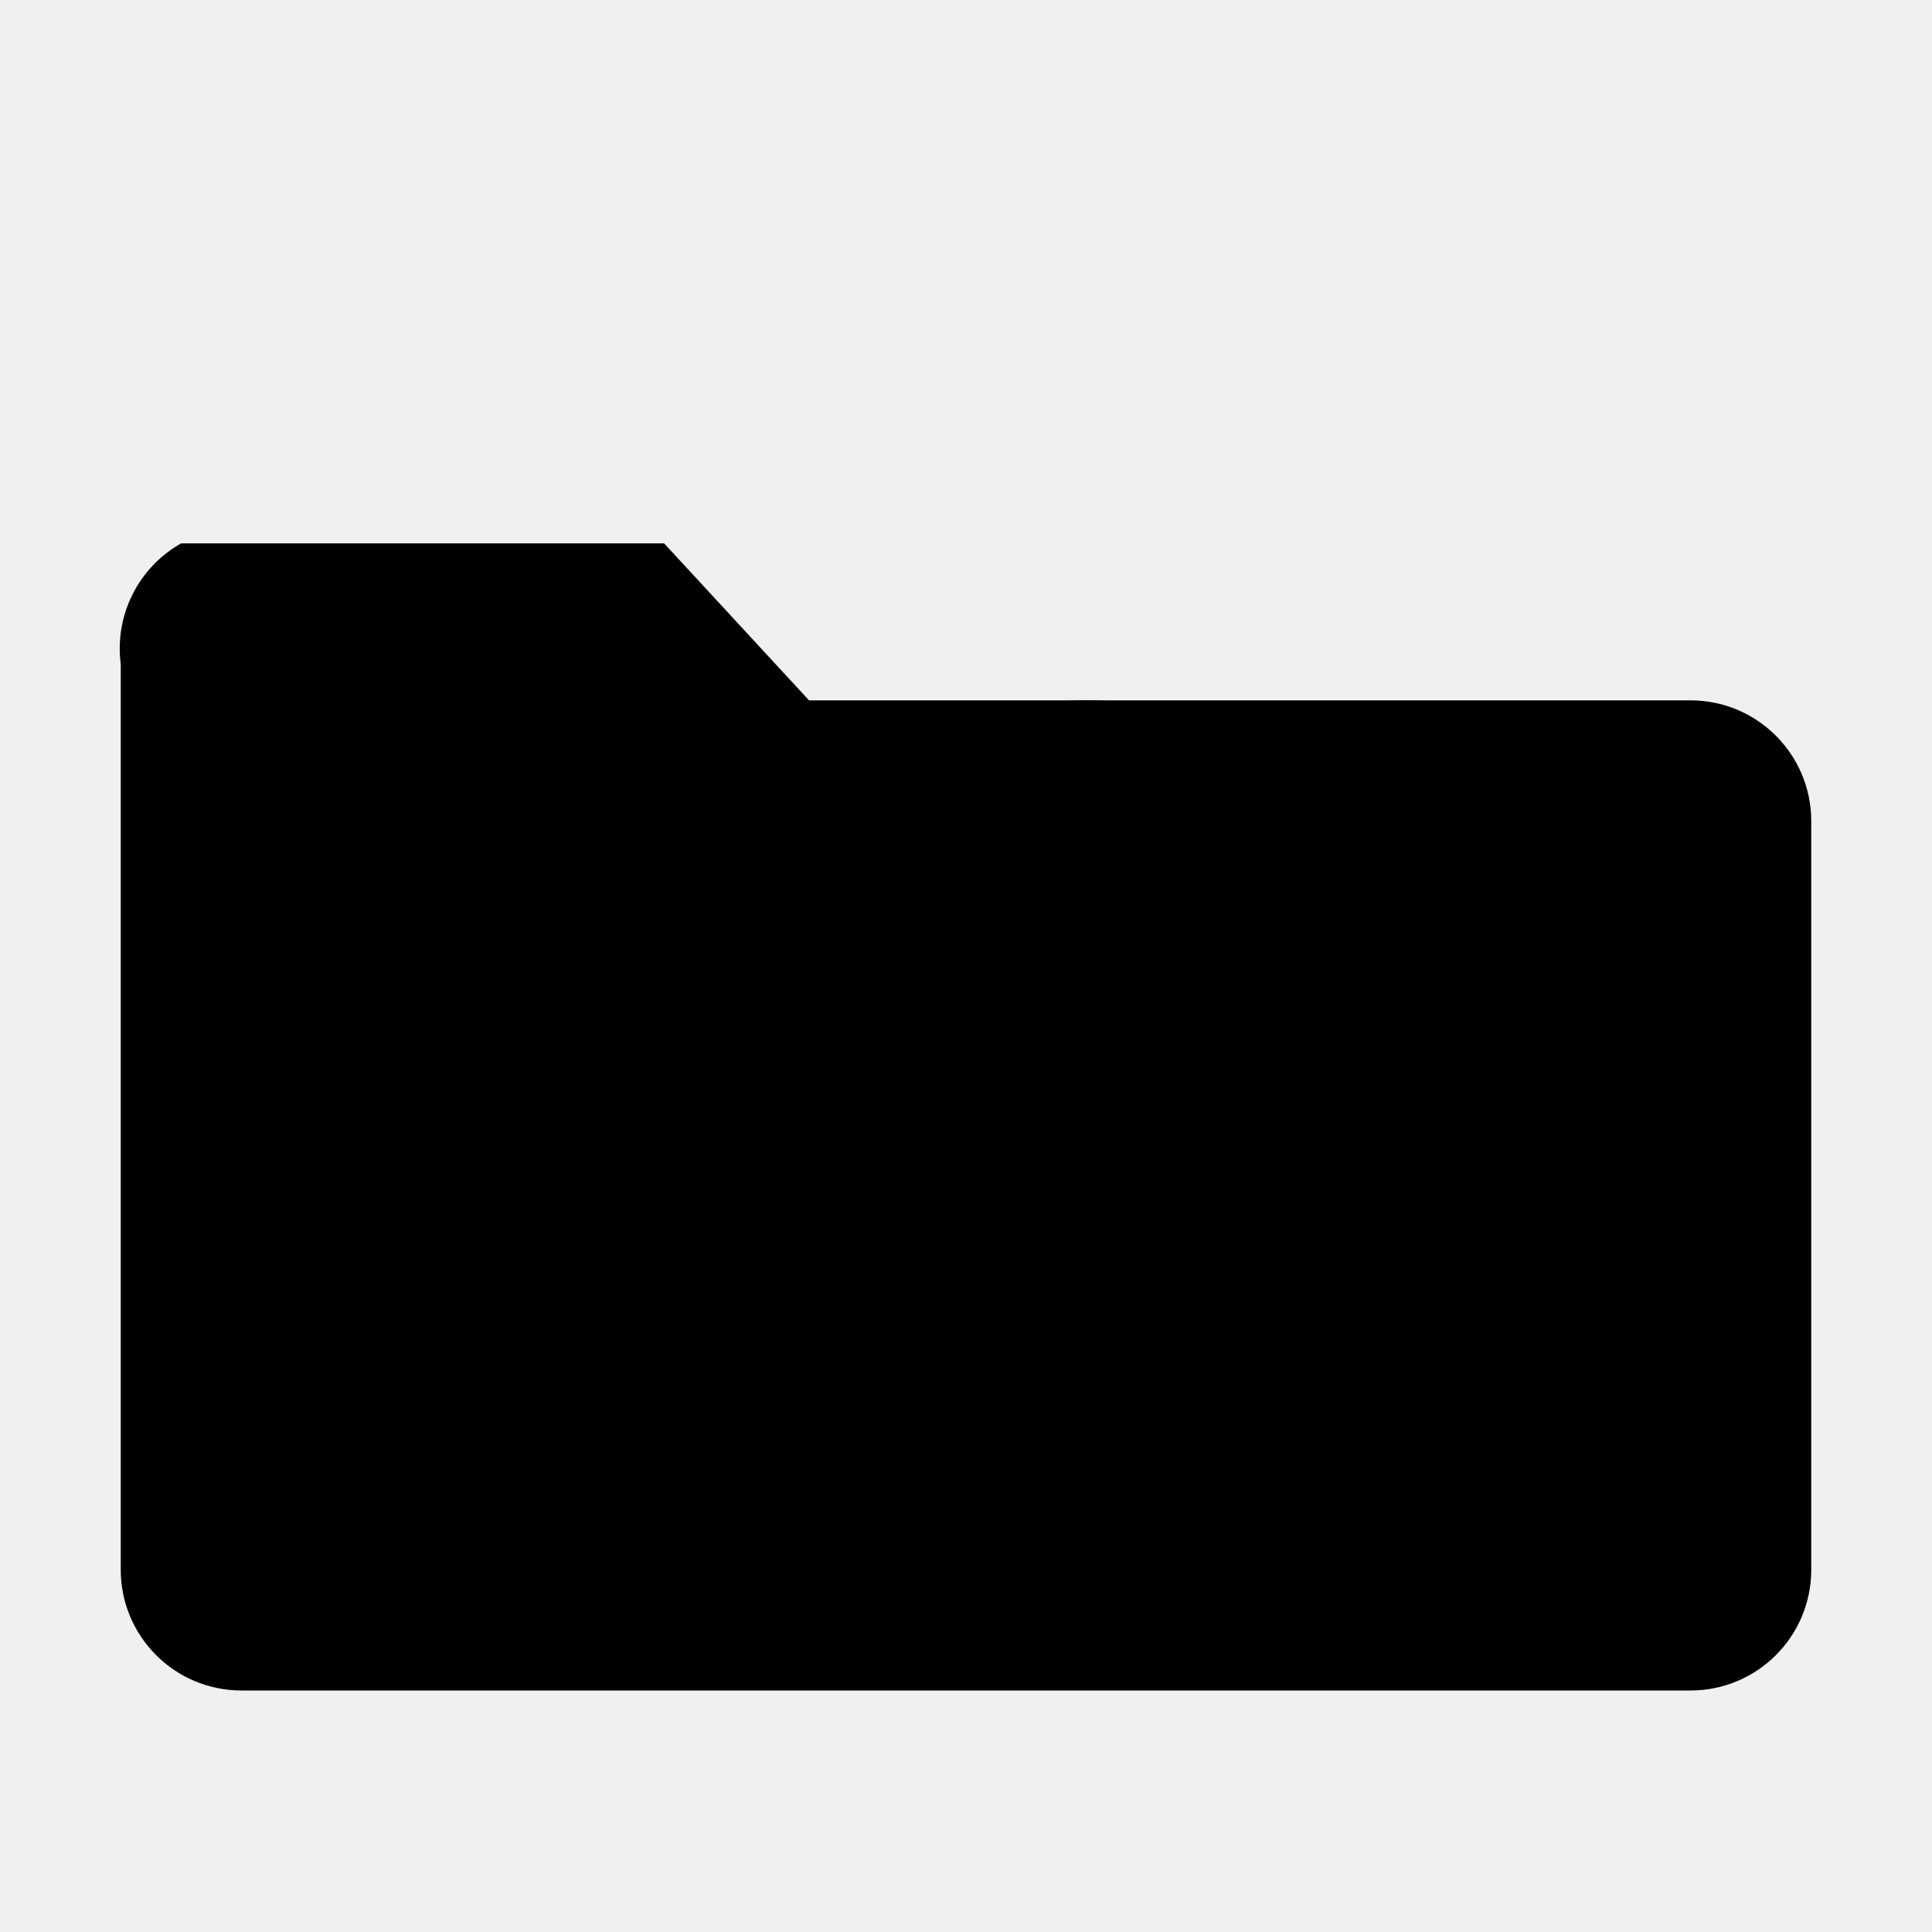
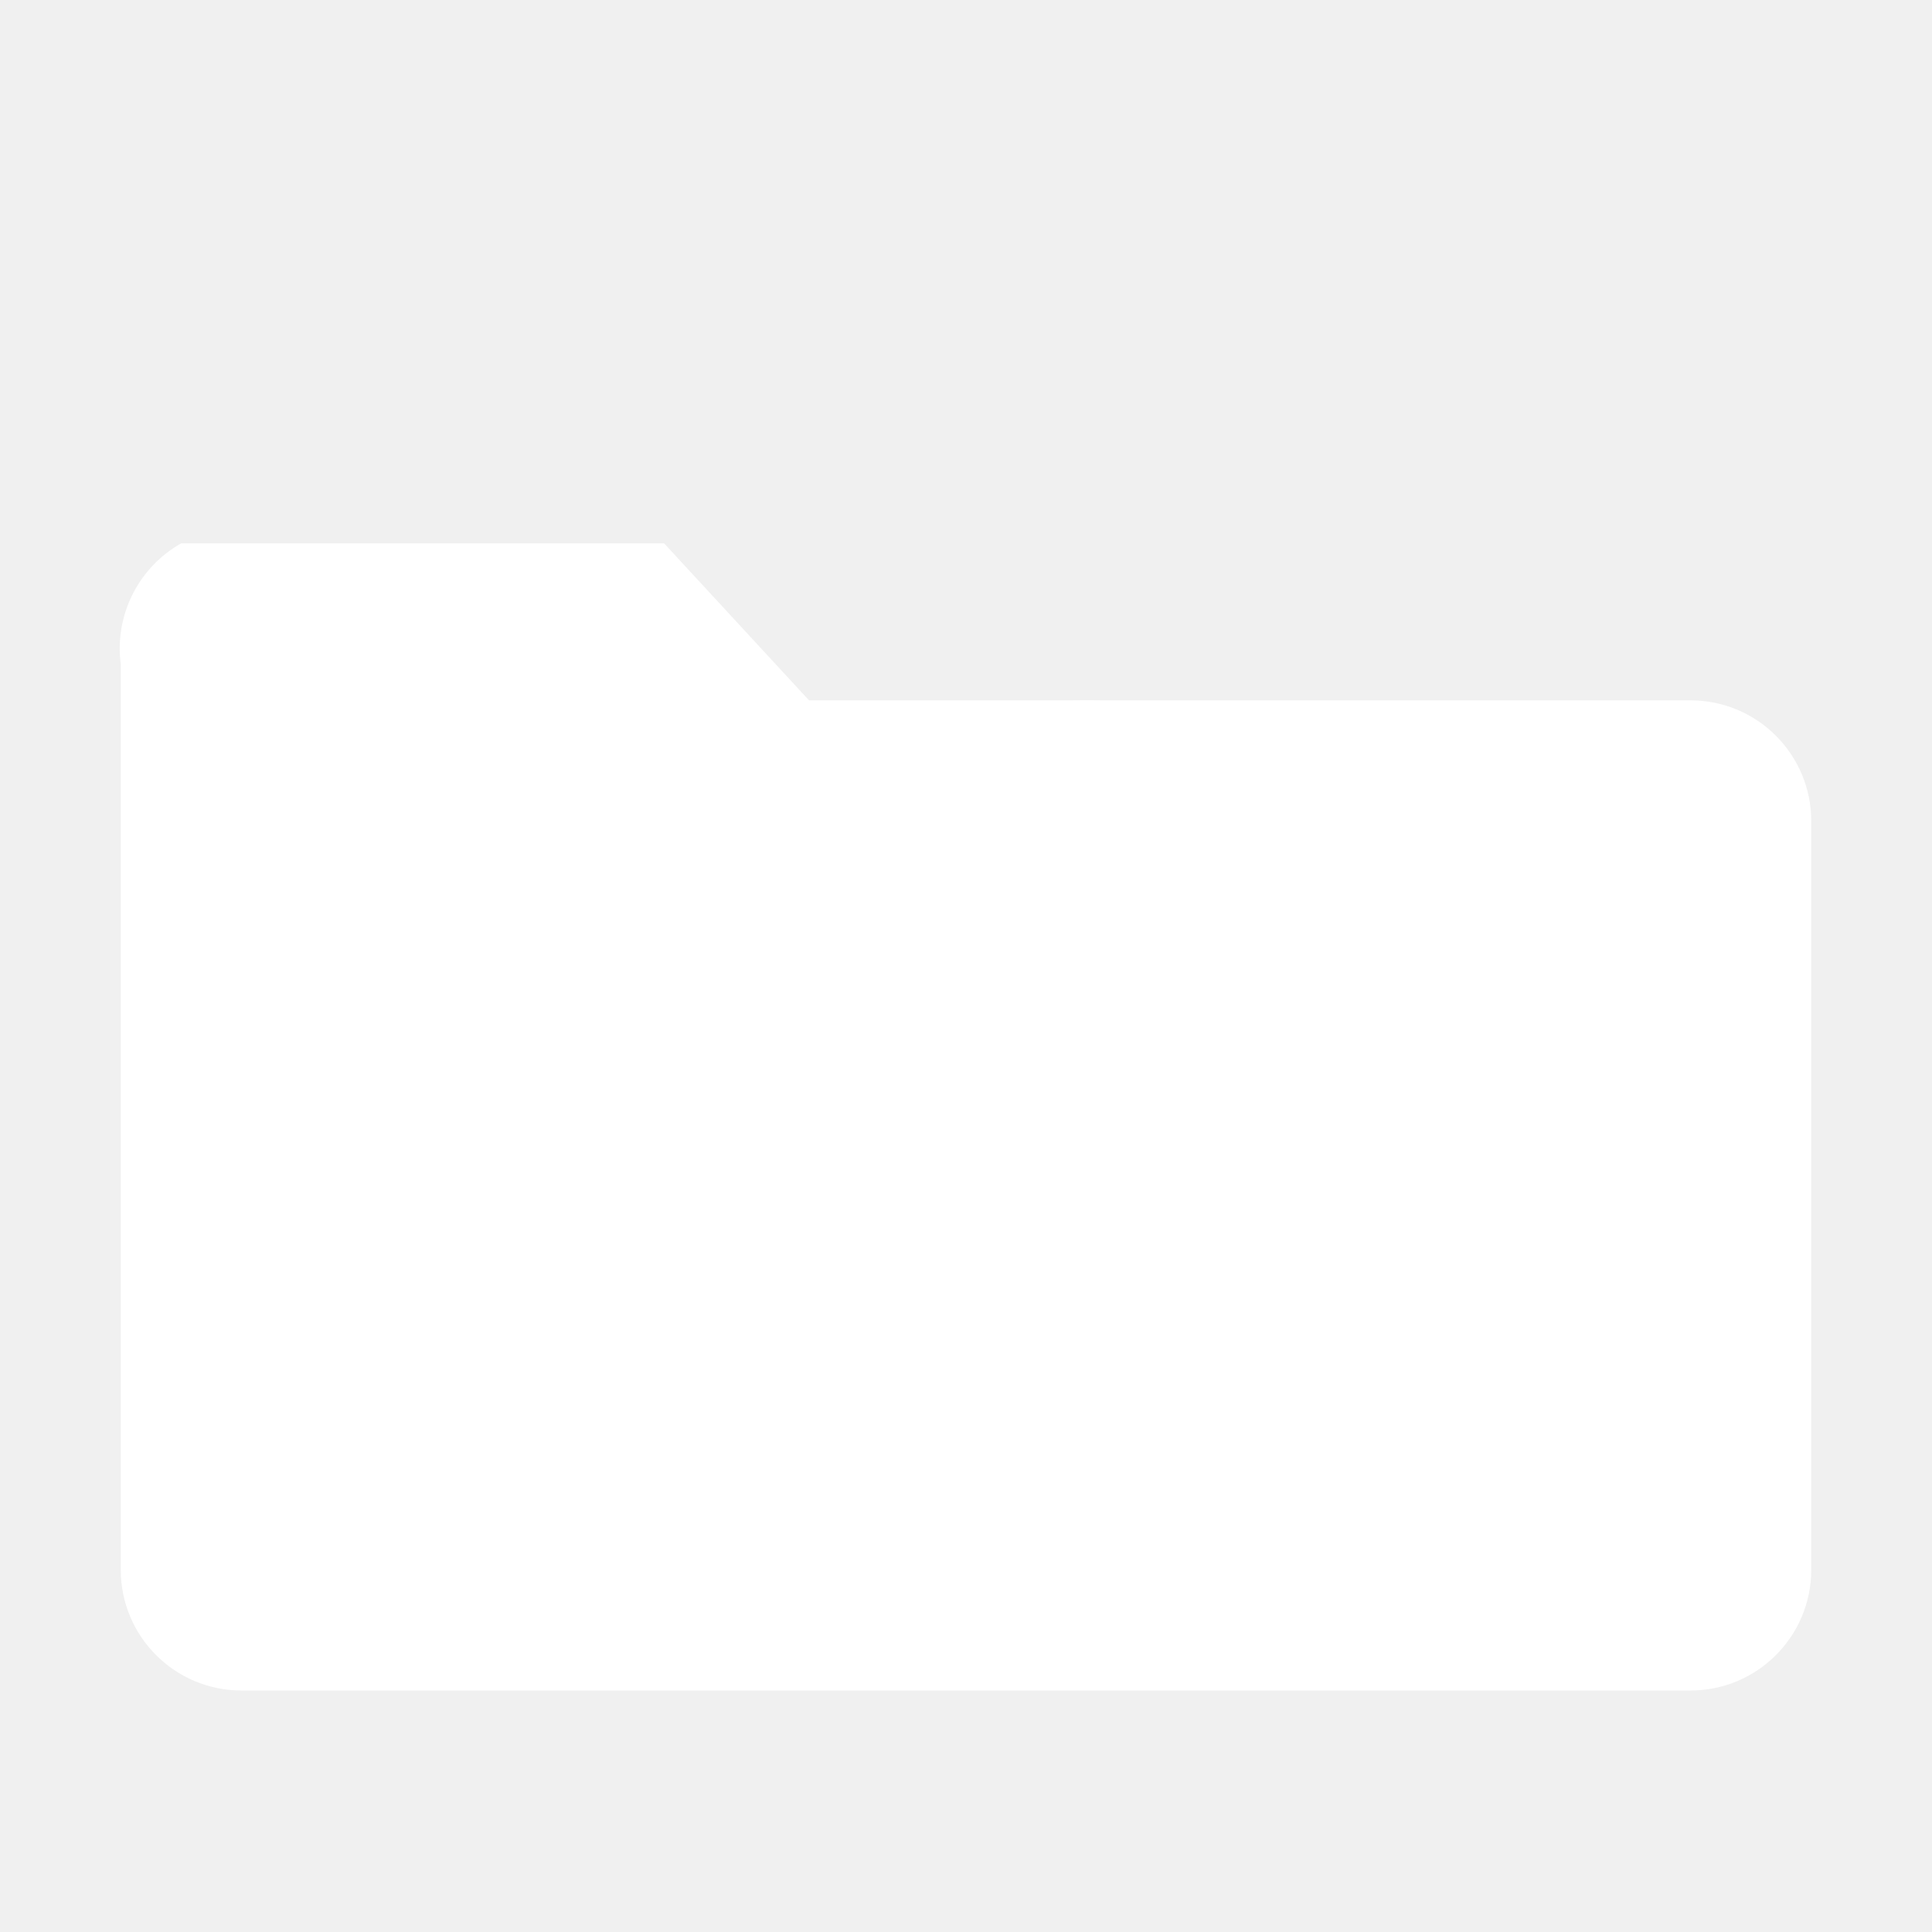
<svg xmlns="http://www.w3.org/2000/svg" width="16" height="16" viewBox="0 0 16 16">
-   <path fill="currentColor" d="M1.5 4.5h4l1.2 1.3H14a1 1 0 0 1 1 1v6.2a1 1 0 0 1-1 1H2a1 1 0 0 1-1-1V5.5a1 1 0 0 1 .5-1z" />
-   <circle cx="9" cy="8.7" r="2.3" fill="none" stroke="currentColor" stroke-width="1.2" />
-   <path fill="none" stroke="currentColor" stroke-linecap="round" stroke-width="1.2" d="m10.7 10.4 2 2" />
+   <path fill="#fff" d="M1.5 4.5h4l1.2 1.3H14a1 1 0 0 1 1 1v6.2a1 1 0 0 1-1 1H2a1 1 0 0 1-1-1V5.5a1 1 0 0 1 .5-1z" />
+   <circle cx="9" cy="8.7" r="2.3" fill="none" stroke="#fff" stroke-width="1.2" />
+   <path fill="none" stroke="#fff" stroke-linecap="round" stroke-width="1.2" d="m10.7 10.4 2 2" />
</svg>
